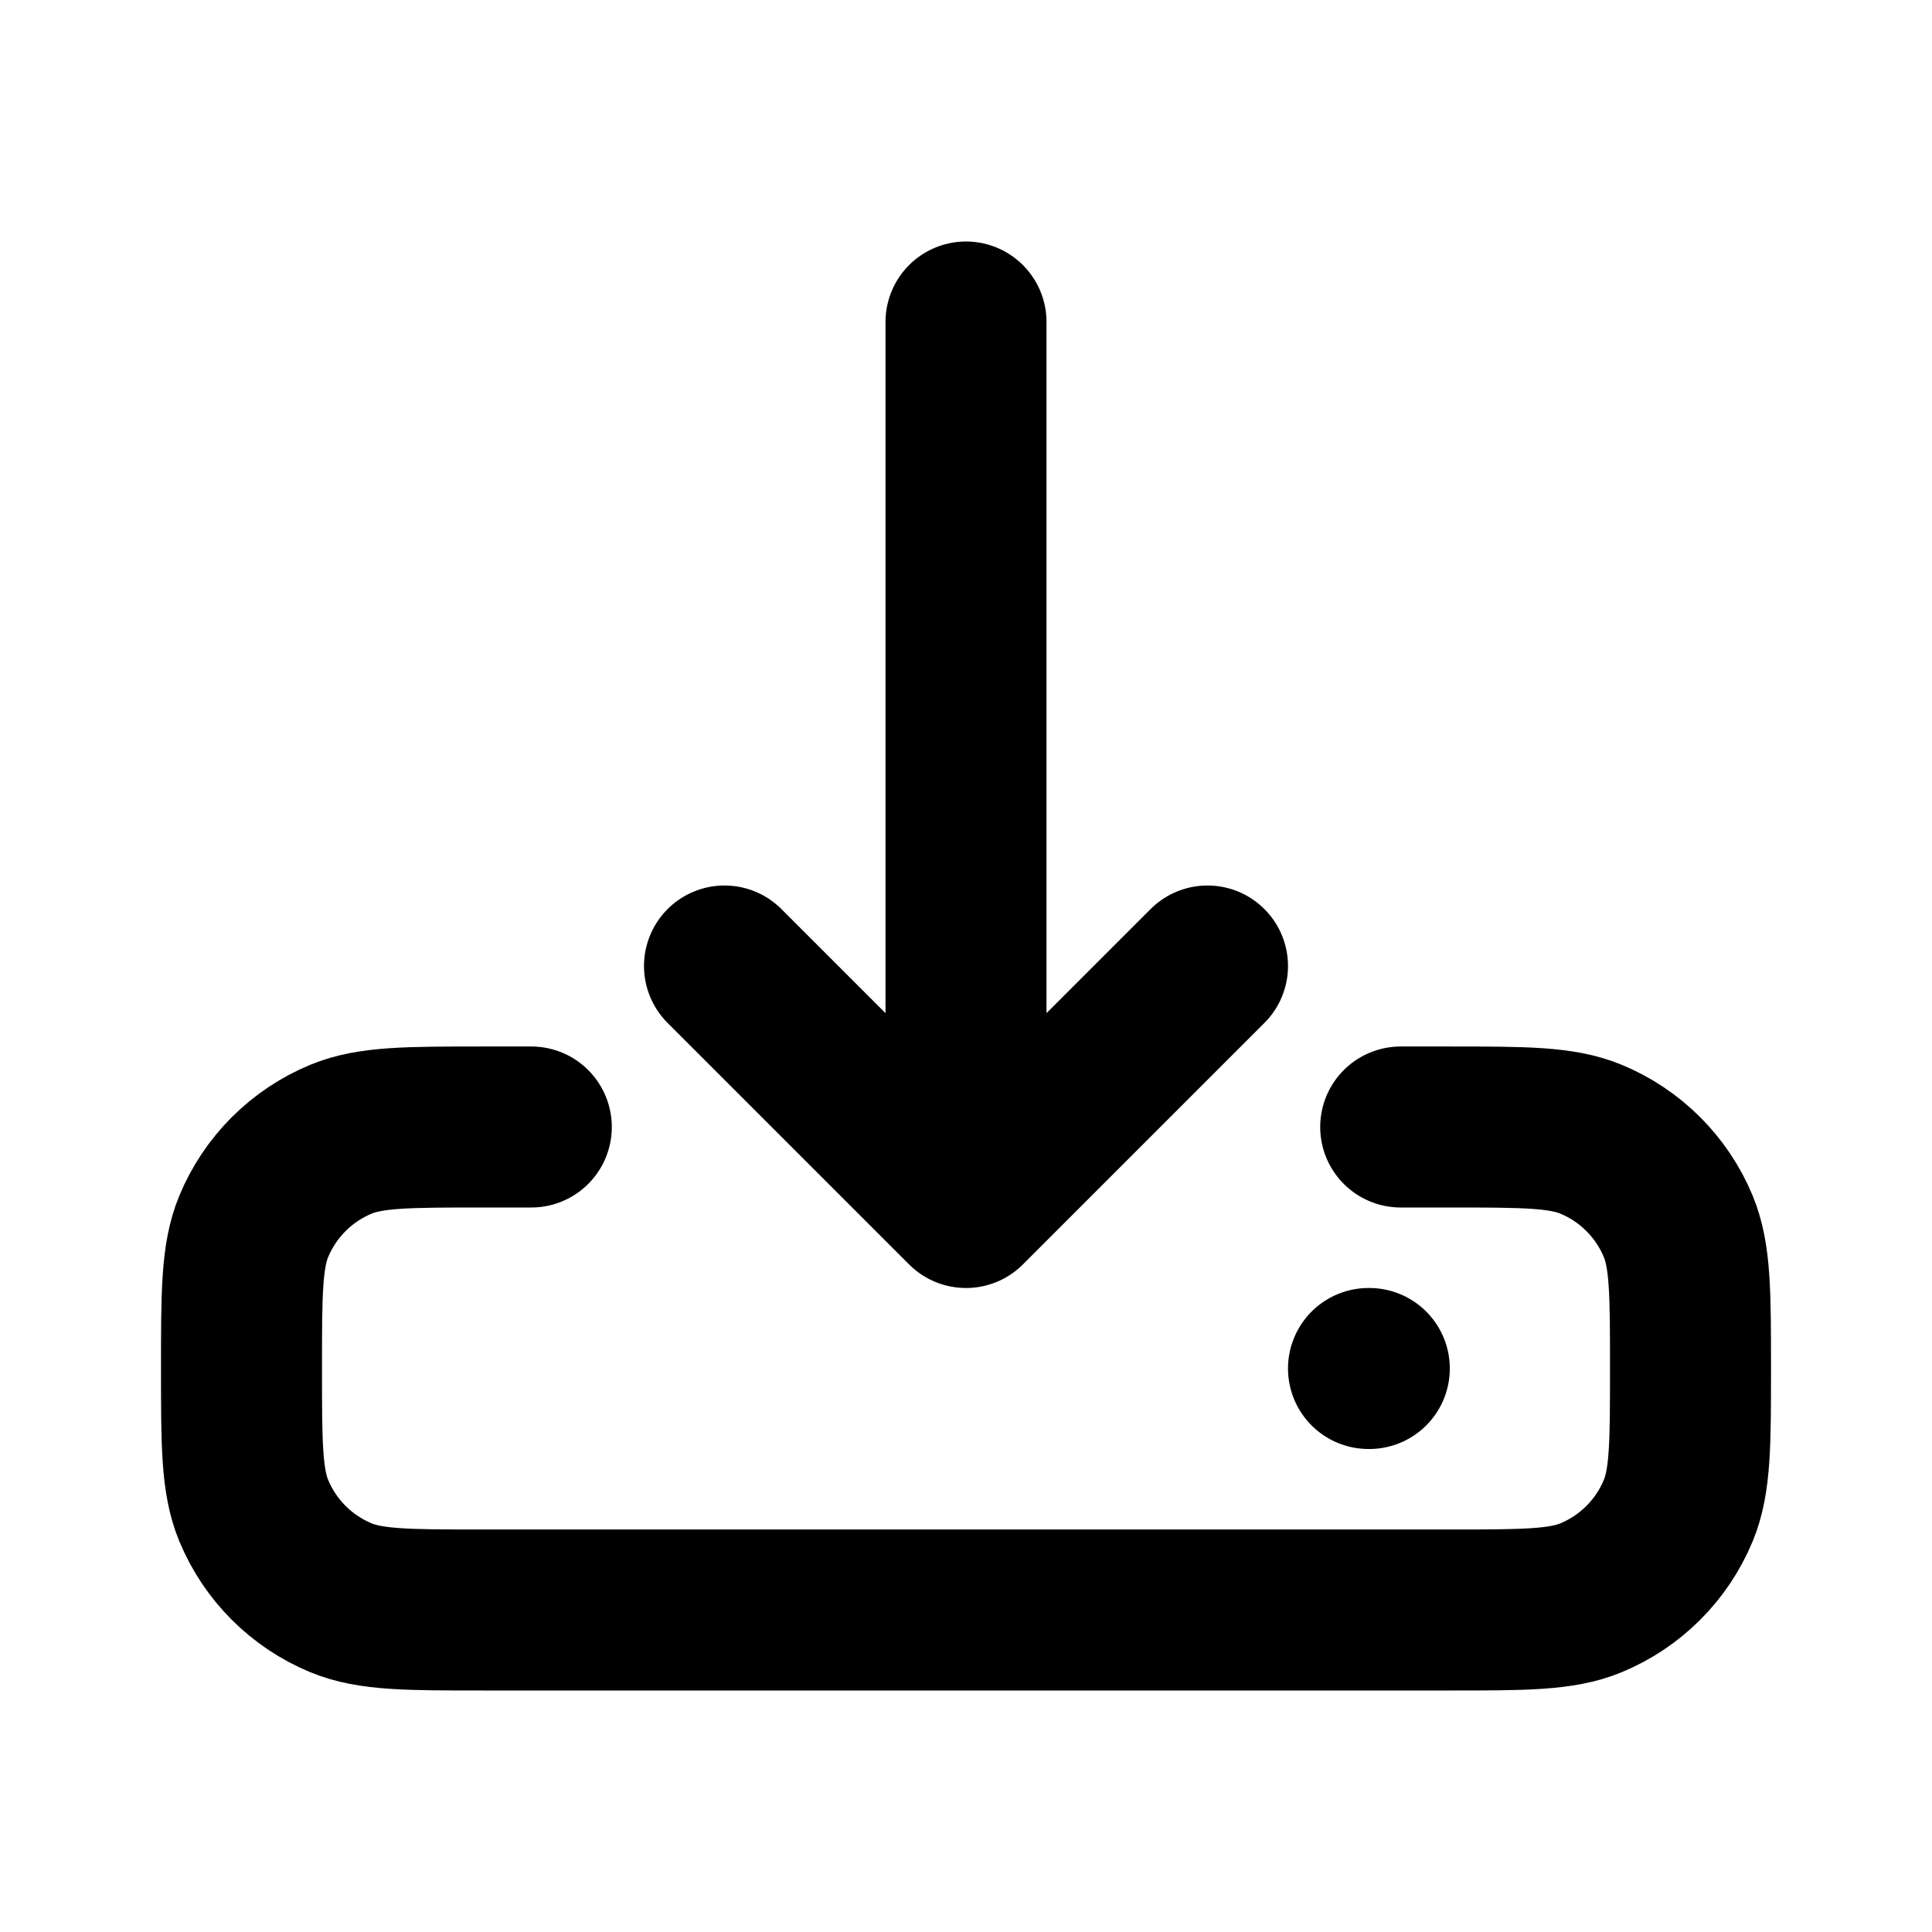
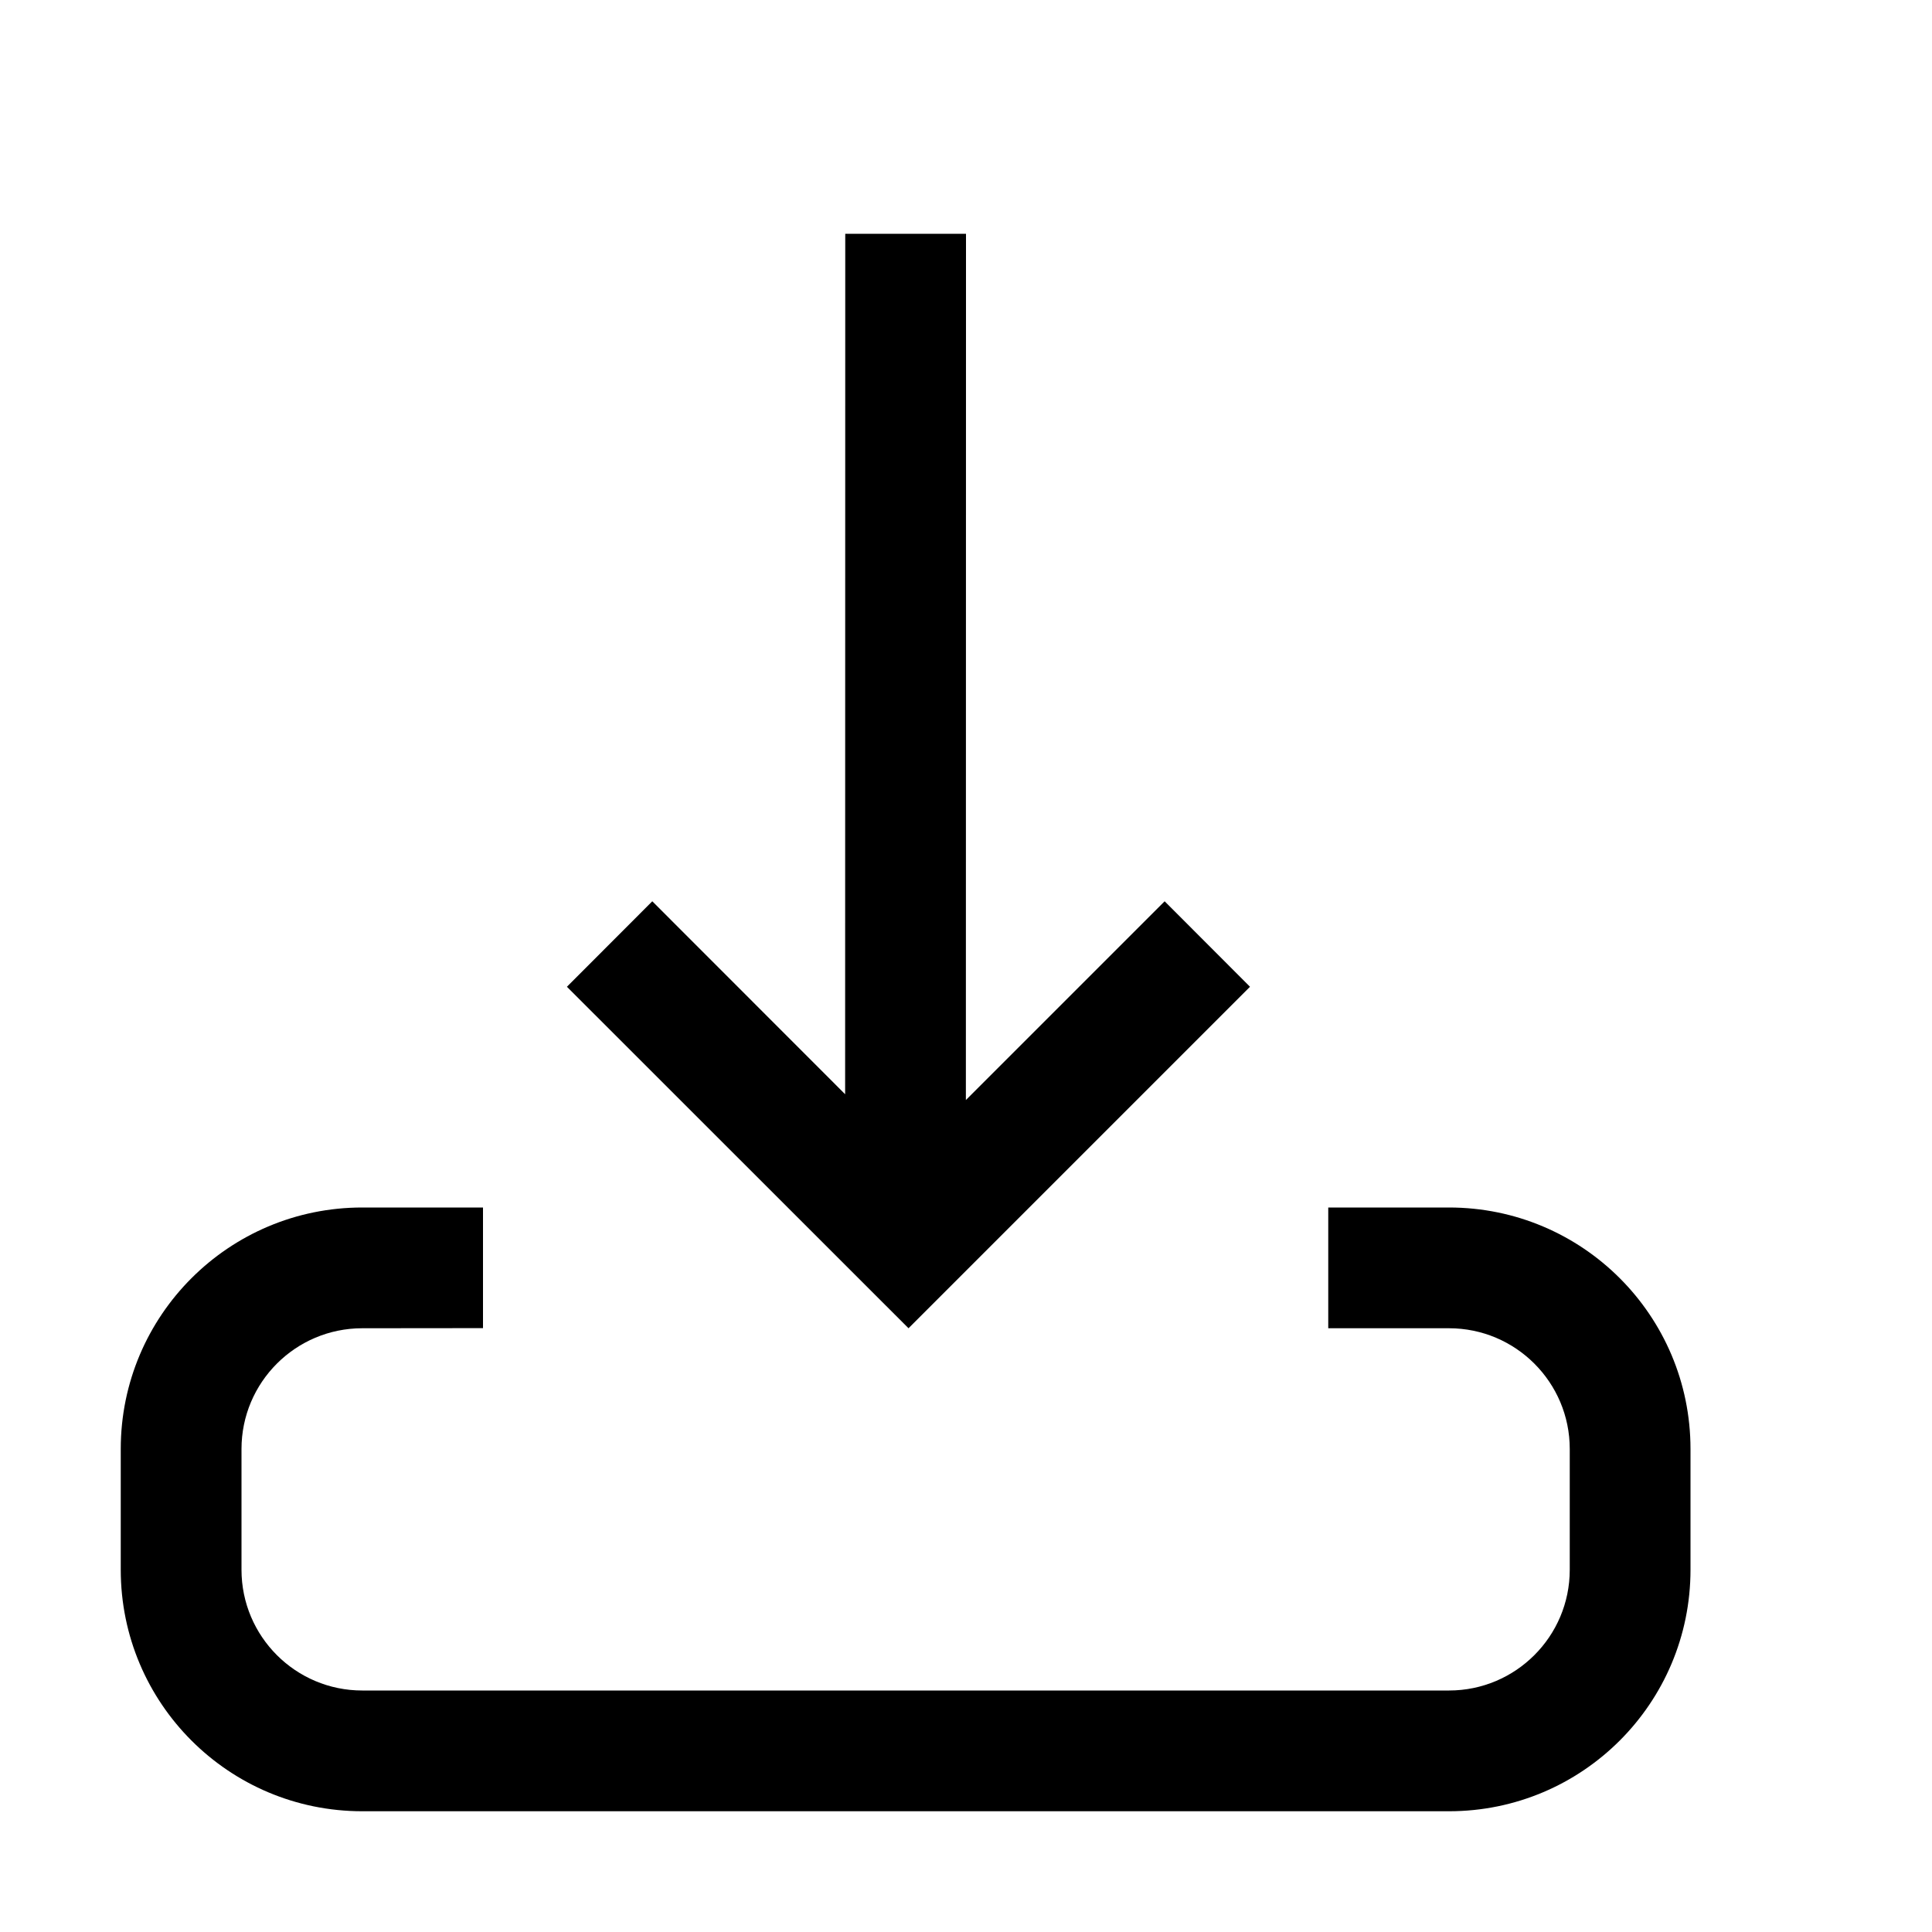
- <svg xmlns="http://www.w3.org/2000/svg" width="800px" height="800px" viewBox="0 0 24 24" fill="none">
-   <path d="M17 17H17.01M17.4 14H18C18.932 14 19.398 14 19.765 14.152C20.255 14.355 20.645 14.745 20.848 15.235C21 15.602 21 16.068 21 17C21 17.932 21 18.398 20.848 18.765C20.645 19.255 20.255 19.645 19.765 19.848C19.398 20 18.932 20 18 20H6C5.068 20 4.602 20 4.235 19.848C3.745 19.645 3.355 19.255 3.152 18.765C3 18.398 3 17.932 3 17C3 16.068 3 15.602 3.152 15.235C3.355 14.745 3.745 14.355 4.235 14.152C4.602 14 5.068 14 6 14H6.6M12 15V4M12 15L9 12M12 15L15 12" stroke="#000000" stroke-width="2" stroke-linecap="round" stroke-linejoin="round" />
+ <svg xmlns="http://www.w3.org/2000/svg" width="16px" height="16px" viewBox="0 0 16 16" version="1.1">
+   <g id="catalog_manifest_pull" stroke="none" stroke-width="1" fill="none" fill-rule="evenodd">
+     <path d="M4,10 L4,10.999 L3,11 C2.448,11 2,11.448 2,12 L2,13 C2,13.552 2.448,14 3,14 L12,14 C12.552,14 13,13.552 13,13 L13,12 C13,11.448 12.552,11 12,11 L11,11 L11,10 L12,10 C13.105,10 14,10.895 14,12 L14,13 C14,14.105 13.105,15 12,15 L3,15 C1.895,15 1,14.105 1,13 L1,12 C1,10.895 1.895,10 3,10 L4,10 Z M8,1.936 L7.999,9.11 L9.645,7.464 L10.352,8.172 L7.524,11 L4.695,8.172 L5.402,7.464 L6.999,9.062 L7,1.936 L8,1.936 Z" id="Shape" fill="#000000" fill-rule="nonzero" />
+   </g>
</svg>
